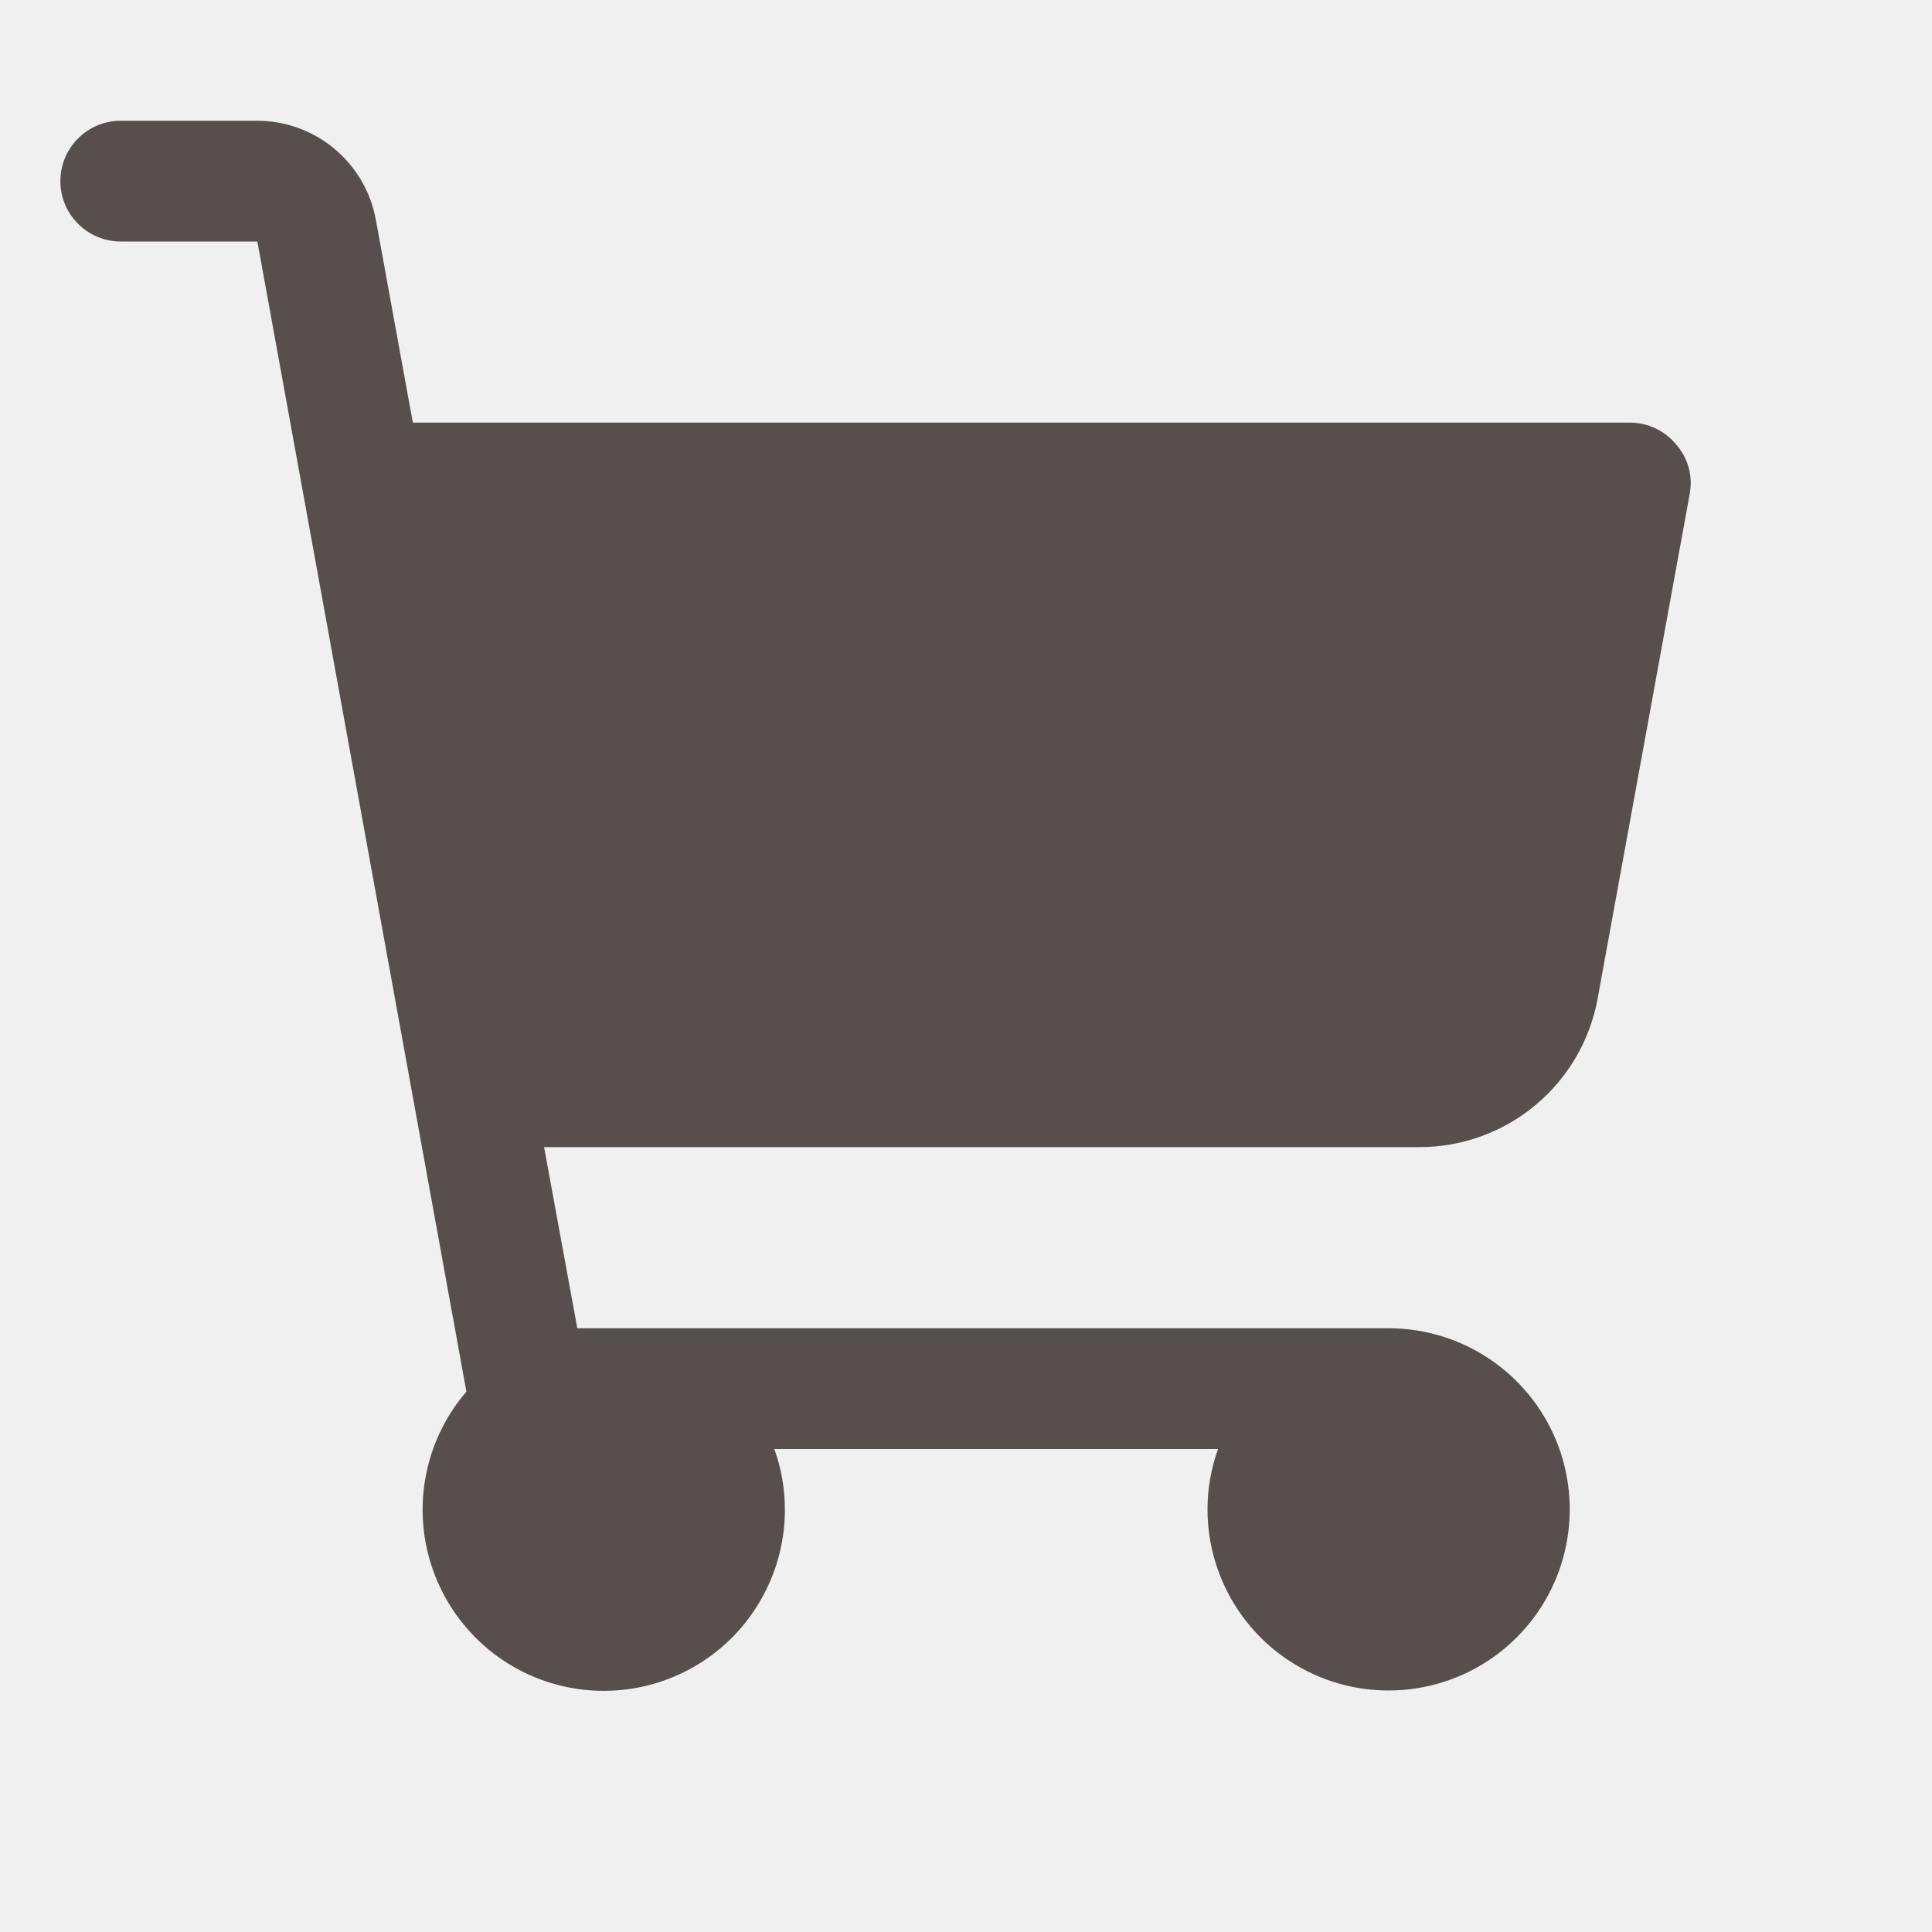
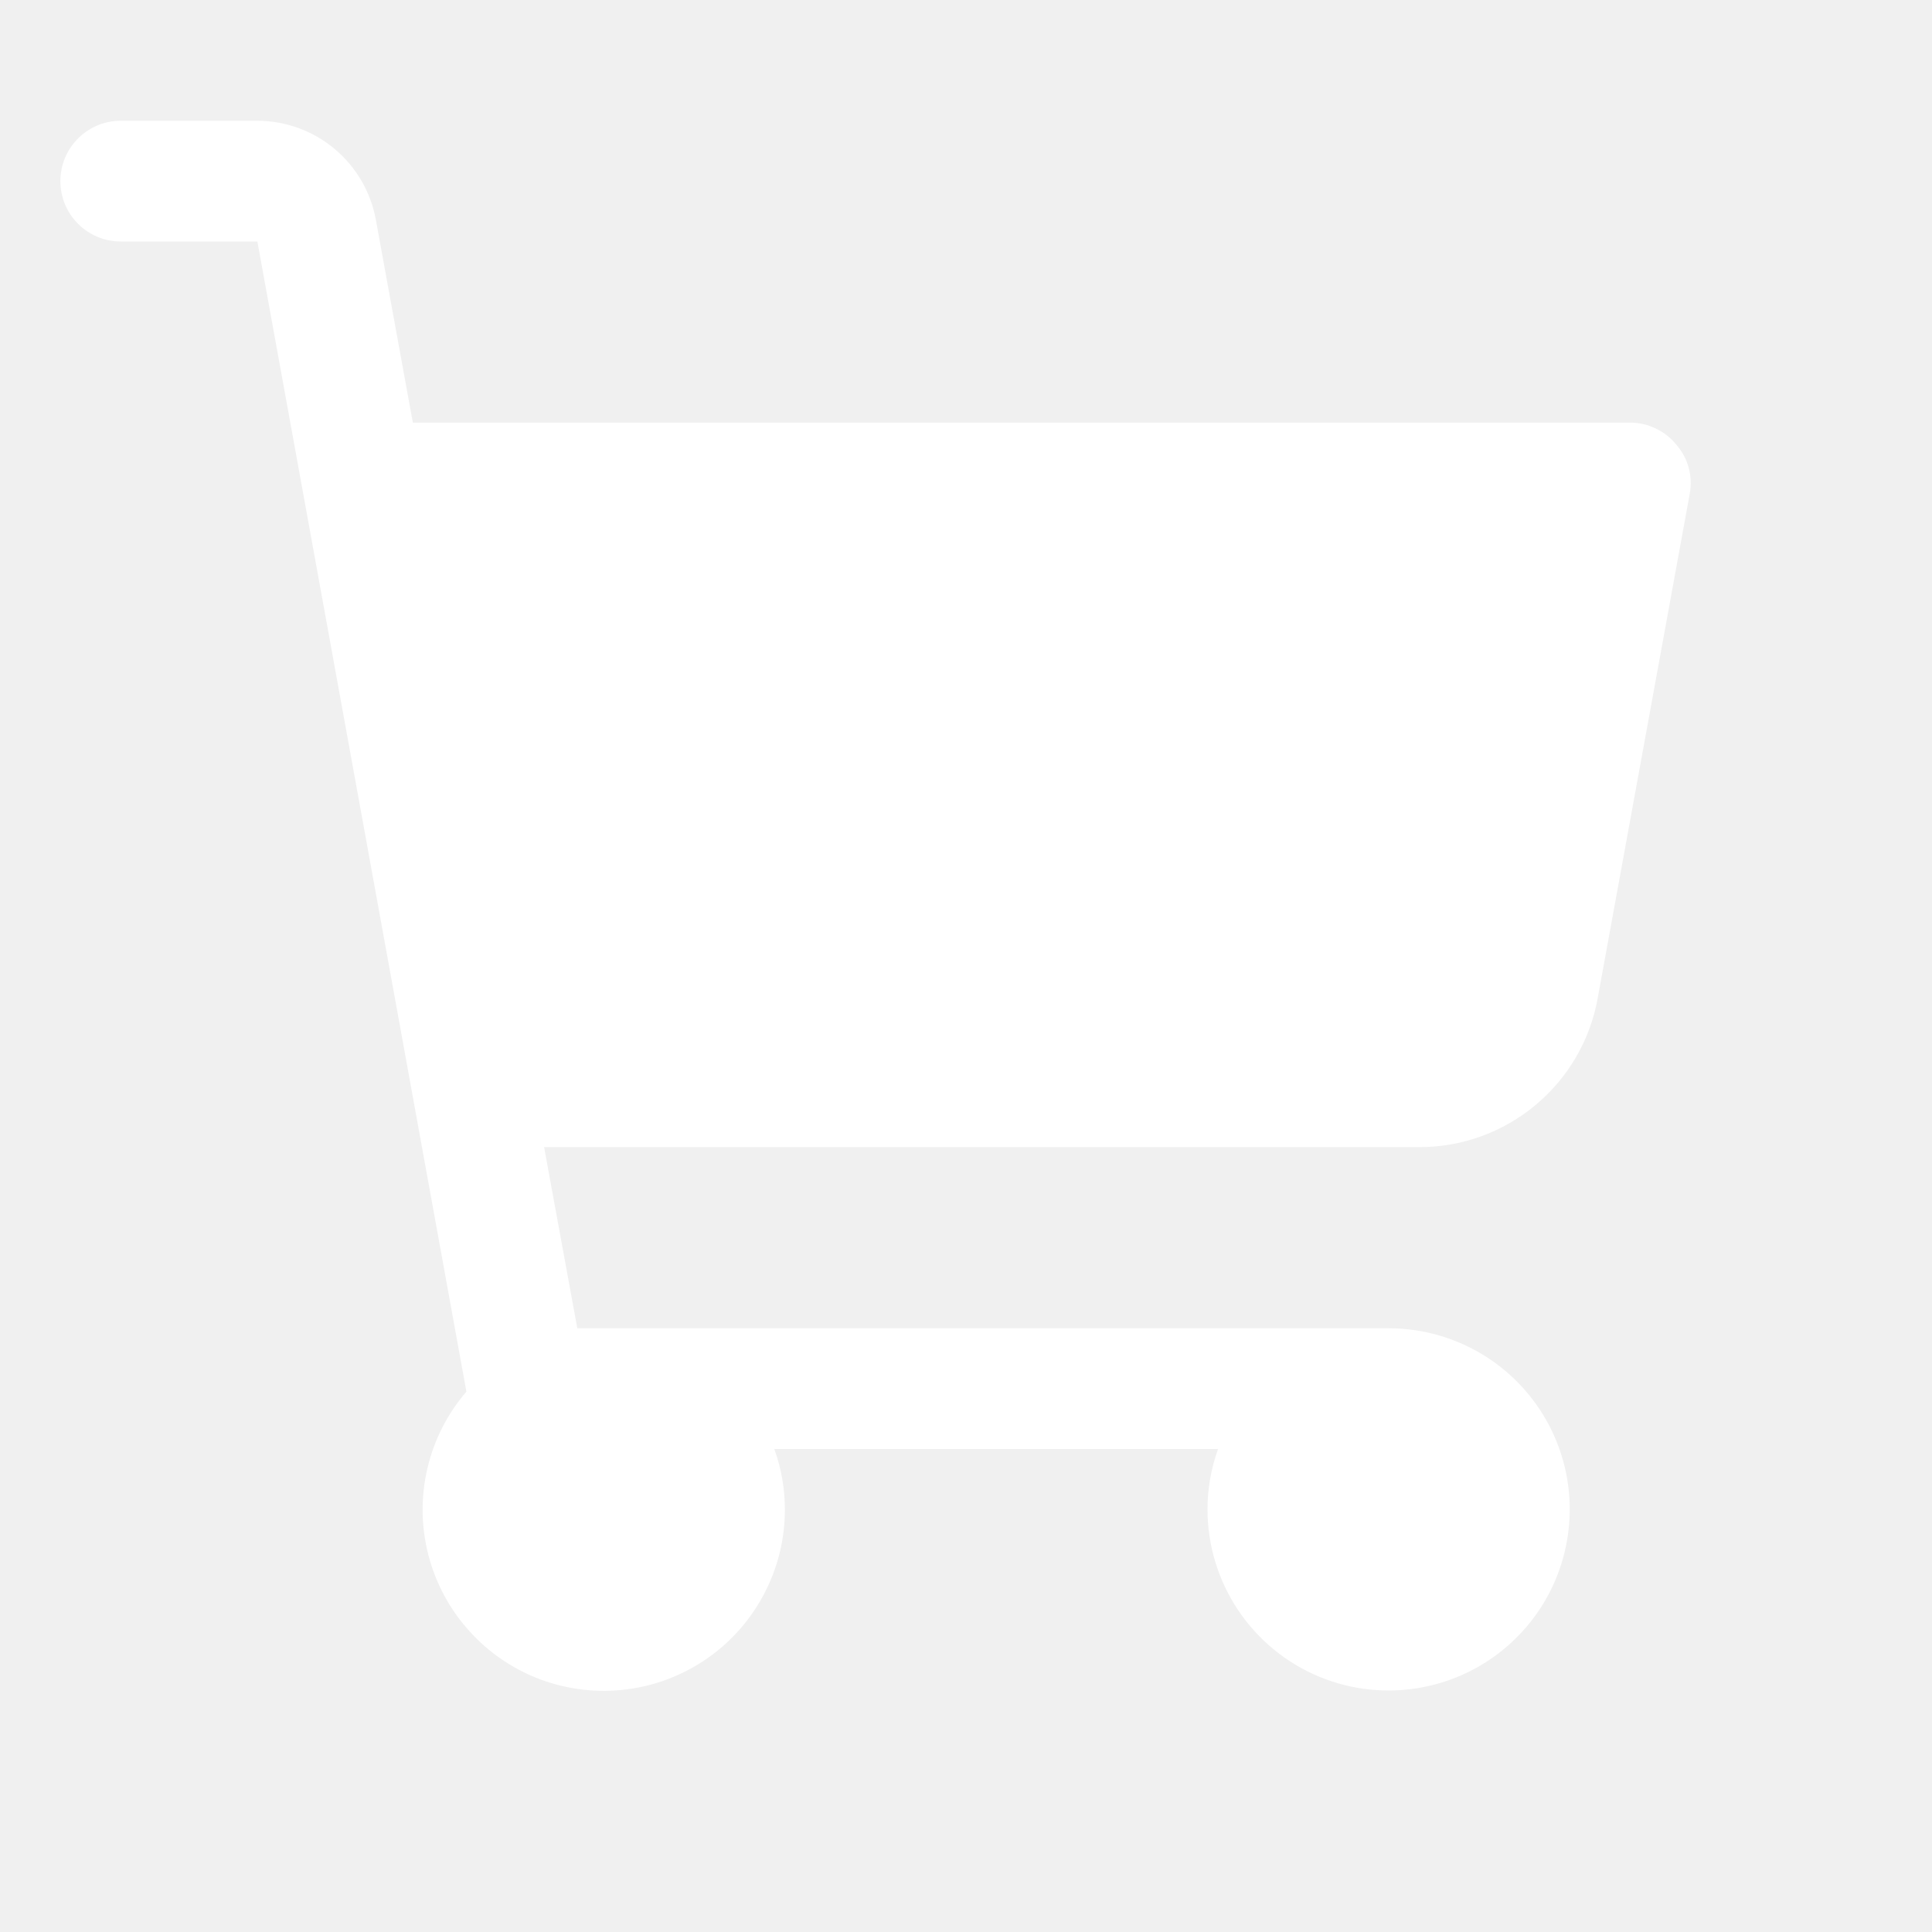
- <svg xmlns="http://www.w3.org/2000/svg" width="32" height="32" viewBox="0 0 32 32" fill="none">
-   <path d="M27.988 8.175L26.462 16.538C26.337 17.228 25.973 17.853 25.433 18.303C24.895 18.753 24.215 19 23.512 19H9.012L9.562 22H23C23.593 22 24.173 22.176 24.667 22.506C25.16 22.835 25.545 23.304 25.772 23.852C25.999 24.4 26.058 25.003 25.942 25.585C25.827 26.167 25.541 26.702 25.121 27.121C24.702 27.541 24.167 27.827 23.585 27.942C23.003 28.058 22.4 27.999 21.852 27.772C21.304 27.545 20.835 27.16 20.506 26.667C20.176 26.173 20 25.593 20 25C20 24.659 20.059 24.321 20.175 24H12.825C12.941 24.321 13 24.659 13 25C13.001 25.484 12.885 25.961 12.661 26.39C12.438 26.82 12.114 27.189 11.717 27.466C11.32 27.743 10.862 27.92 10.382 27.981C9.902 28.043 9.414 27.987 8.96 27.82C8.506 27.652 8.099 27.377 7.775 27.017C7.45 26.658 7.217 26.226 7.096 25.758C6.974 25.289 6.968 24.798 7.078 24.326C7.187 23.855 7.409 23.417 7.725 23.05L4.263 4H2C1.735 4 1.48 3.895 1.293 3.707C1.105 3.52 1 3.265 1 3C1 2.735 1.105 2.48 1.293 2.293C1.48 2.105 1.735 2 2 2H4.263C4.729 2.001 5.181 2.165 5.539 2.464C5.898 2.763 6.14 3.178 6.225 3.638L6.838 7H27C27.146 7 27.29 7.033 27.422 7.096C27.554 7.158 27.67 7.249 27.762 7.362C27.859 7.472 27.93 7.602 27.969 7.743C28.008 7.884 28.014 8.031 27.988 8.175Z" fill="#574F4D" />
+ <svg xmlns="http://www.w3.org/2000/svg" width="32" height="32" viewBox="0 0 32 32" fill="#ffffff">
+   <path d="M27.988 8.175L26.462 16.538C26.337 17.228 25.973 17.853 25.433 18.303C24.895 18.753 24.215 19 23.512 19H9.012L9.562 22H23C23.593 22 24.173 22.176 24.667 22.506C25.16 22.835 25.545 23.304 25.772 23.852C25.999 24.4 26.058 25.003 25.942 25.585C25.827 26.167 25.541 26.702 25.121 27.121C24.702 27.541 24.167 27.827 23.585 27.942C23.003 28.058 22.4 27.999 21.852 27.772C21.304 27.545 20.835 27.16 20.506 26.667C20.176 26.173 20 25.593 20 25C20 24.659 20.059 24.321 20.175 24H12.825C12.941 24.321 13 24.659 13 25C13.001 25.484 12.885 25.961 12.661 26.39C12.438 26.82 12.114 27.189 11.717 27.466C11.32 27.743 10.862 27.92 10.382 27.981C9.902 28.043 9.414 27.987 8.96 27.82C8.506 27.652 8.099 27.377 7.775 27.017C7.45 26.658 7.217 26.226 7.096 25.758C6.974 25.289 6.968 24.798 7.078 24.326C7.187 23.855 7.409 23.417 7.725 23.05L4.263 4H2C1.735 4 1.48 3.895 1.293 3.707C1.105 3.52 1 3.265 1 3C1 2.735 1.105 2.48 1.293 2.293C1.48 2.105 1.735 2 2 2H4.263C4.729 2.001 5.181 2.165 5.539 2.464C5.898 2.763 6.14 3.178 6.225 3.638L6.838 7H27C27.146 7 27.29 7.033 27.422 7.096C27.554 7.158 27.67 7.249 27.762 7.362C27.859 7.472 27.93 7.602 27.969 7.743C28.008 7.884 28.014 8.031 27.988 8.175Z" fill="#ffffff" />
</svg>
